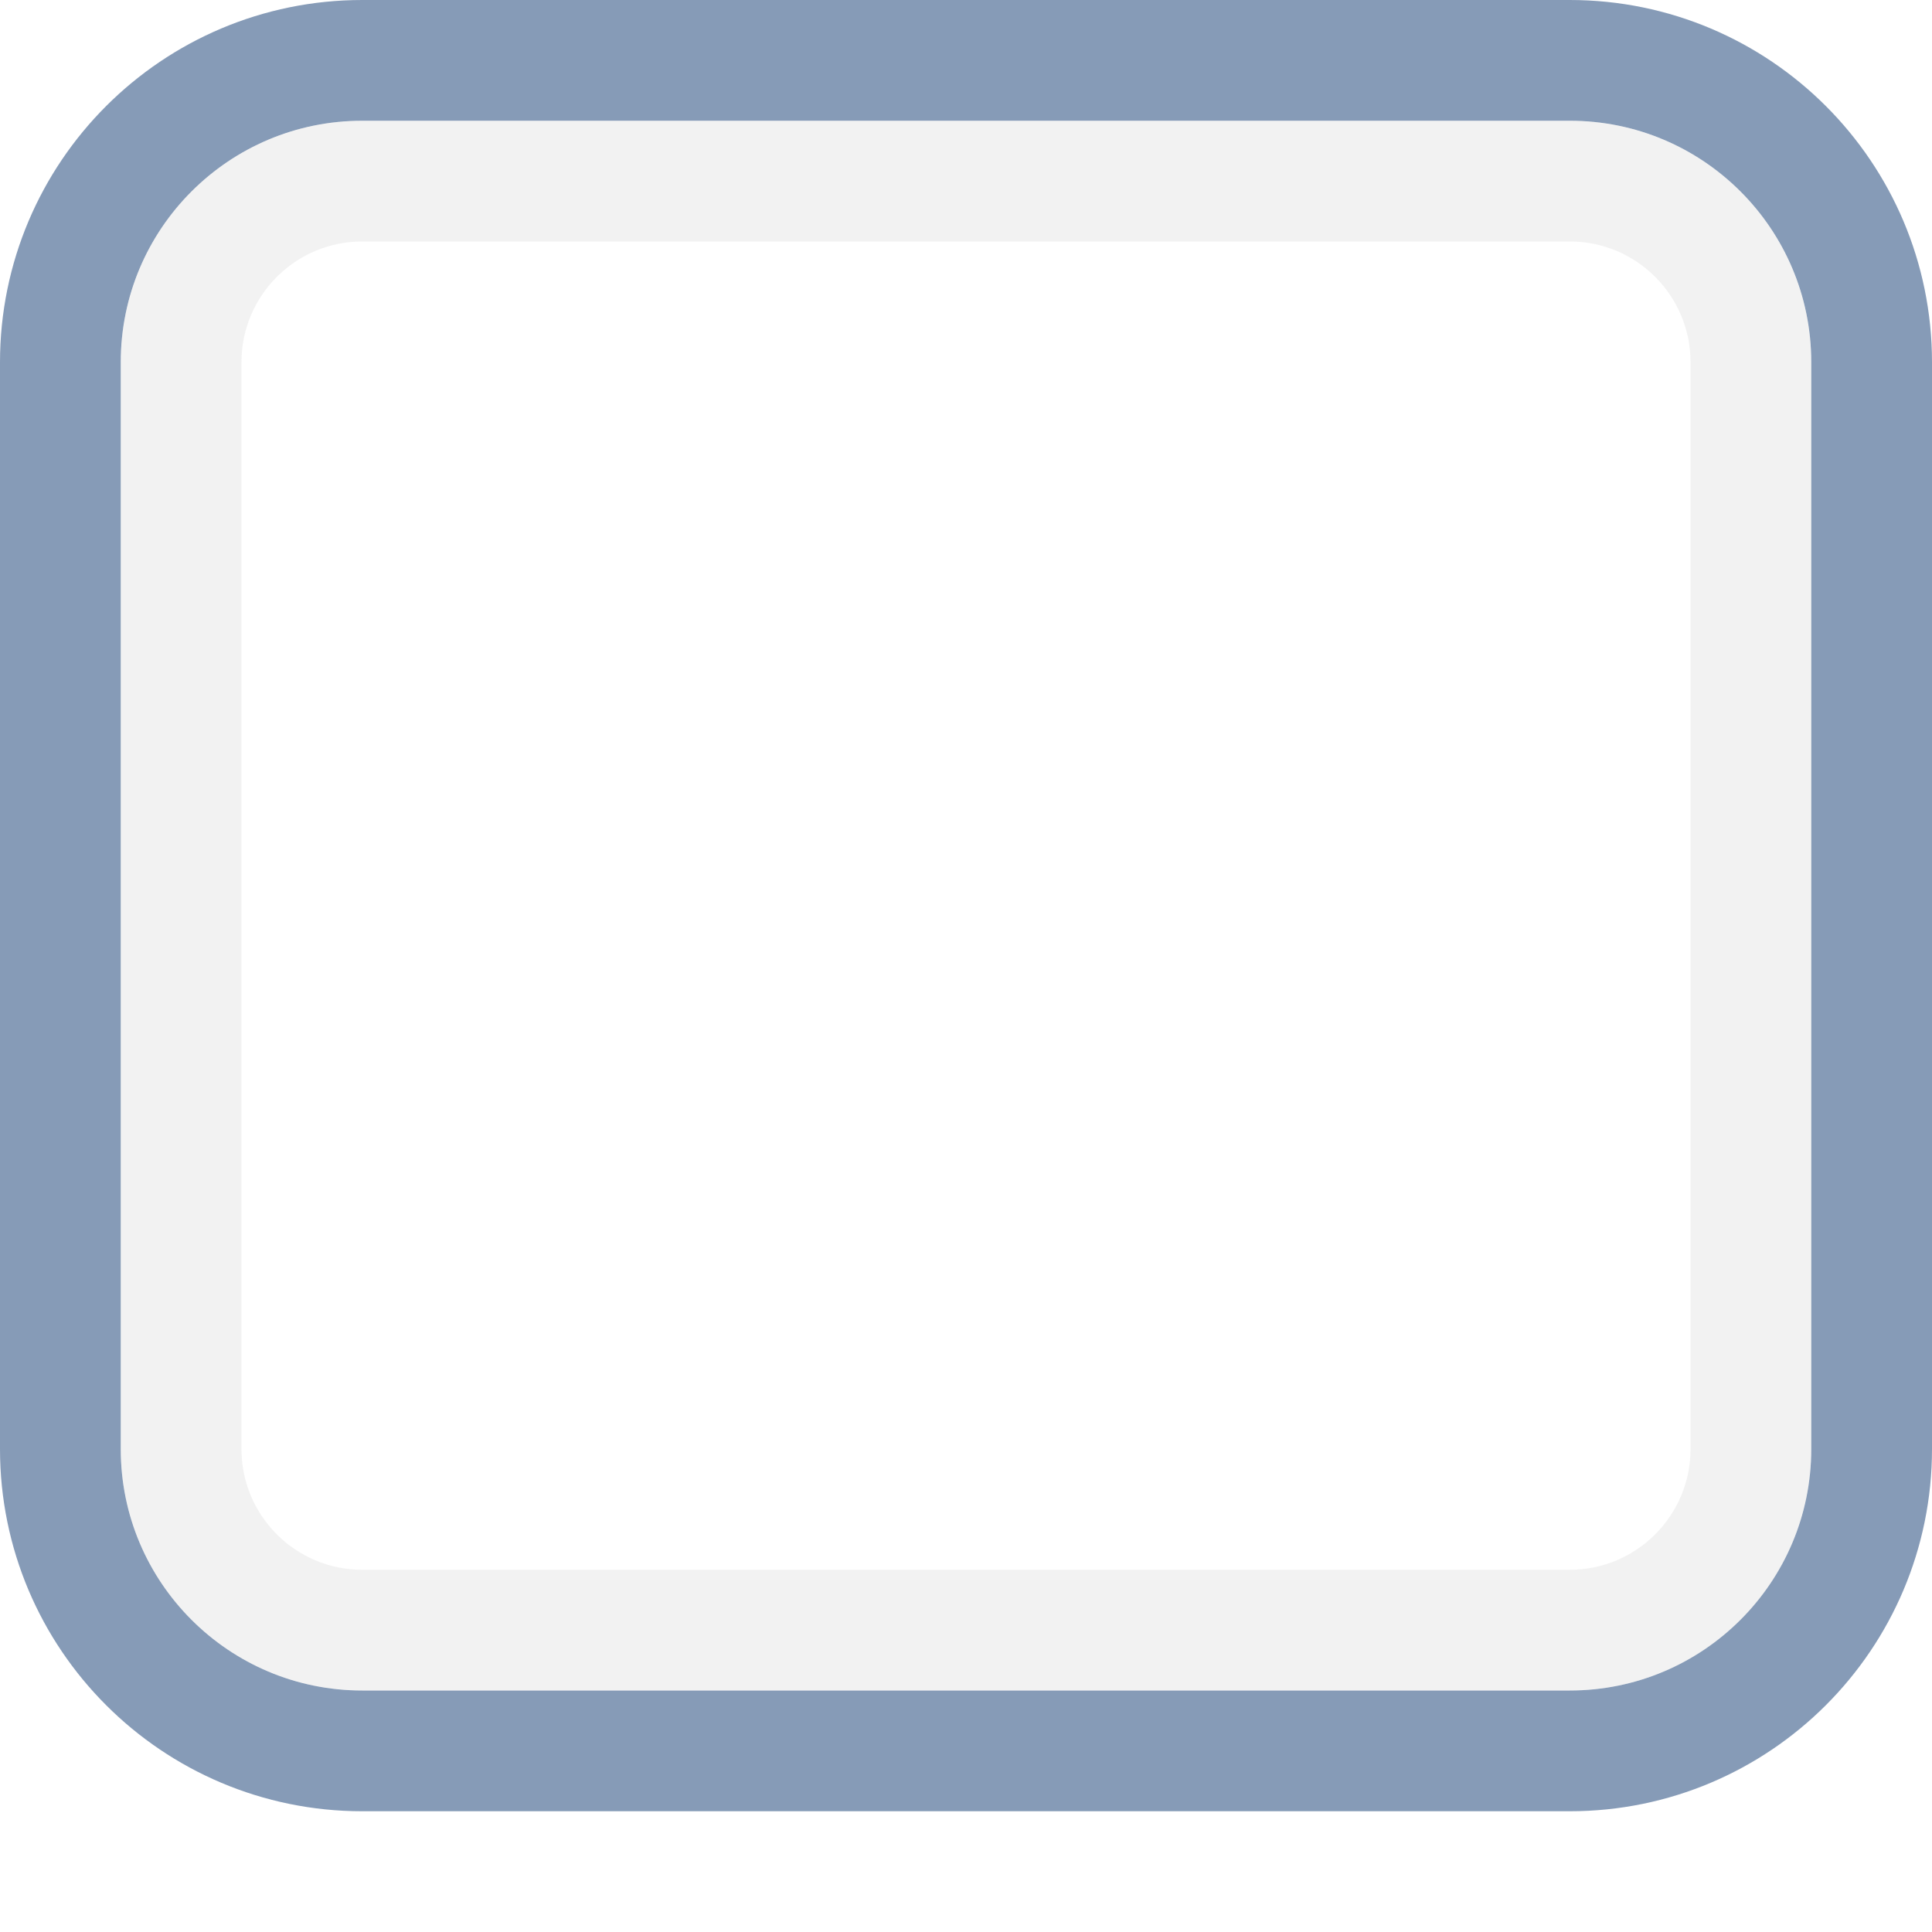
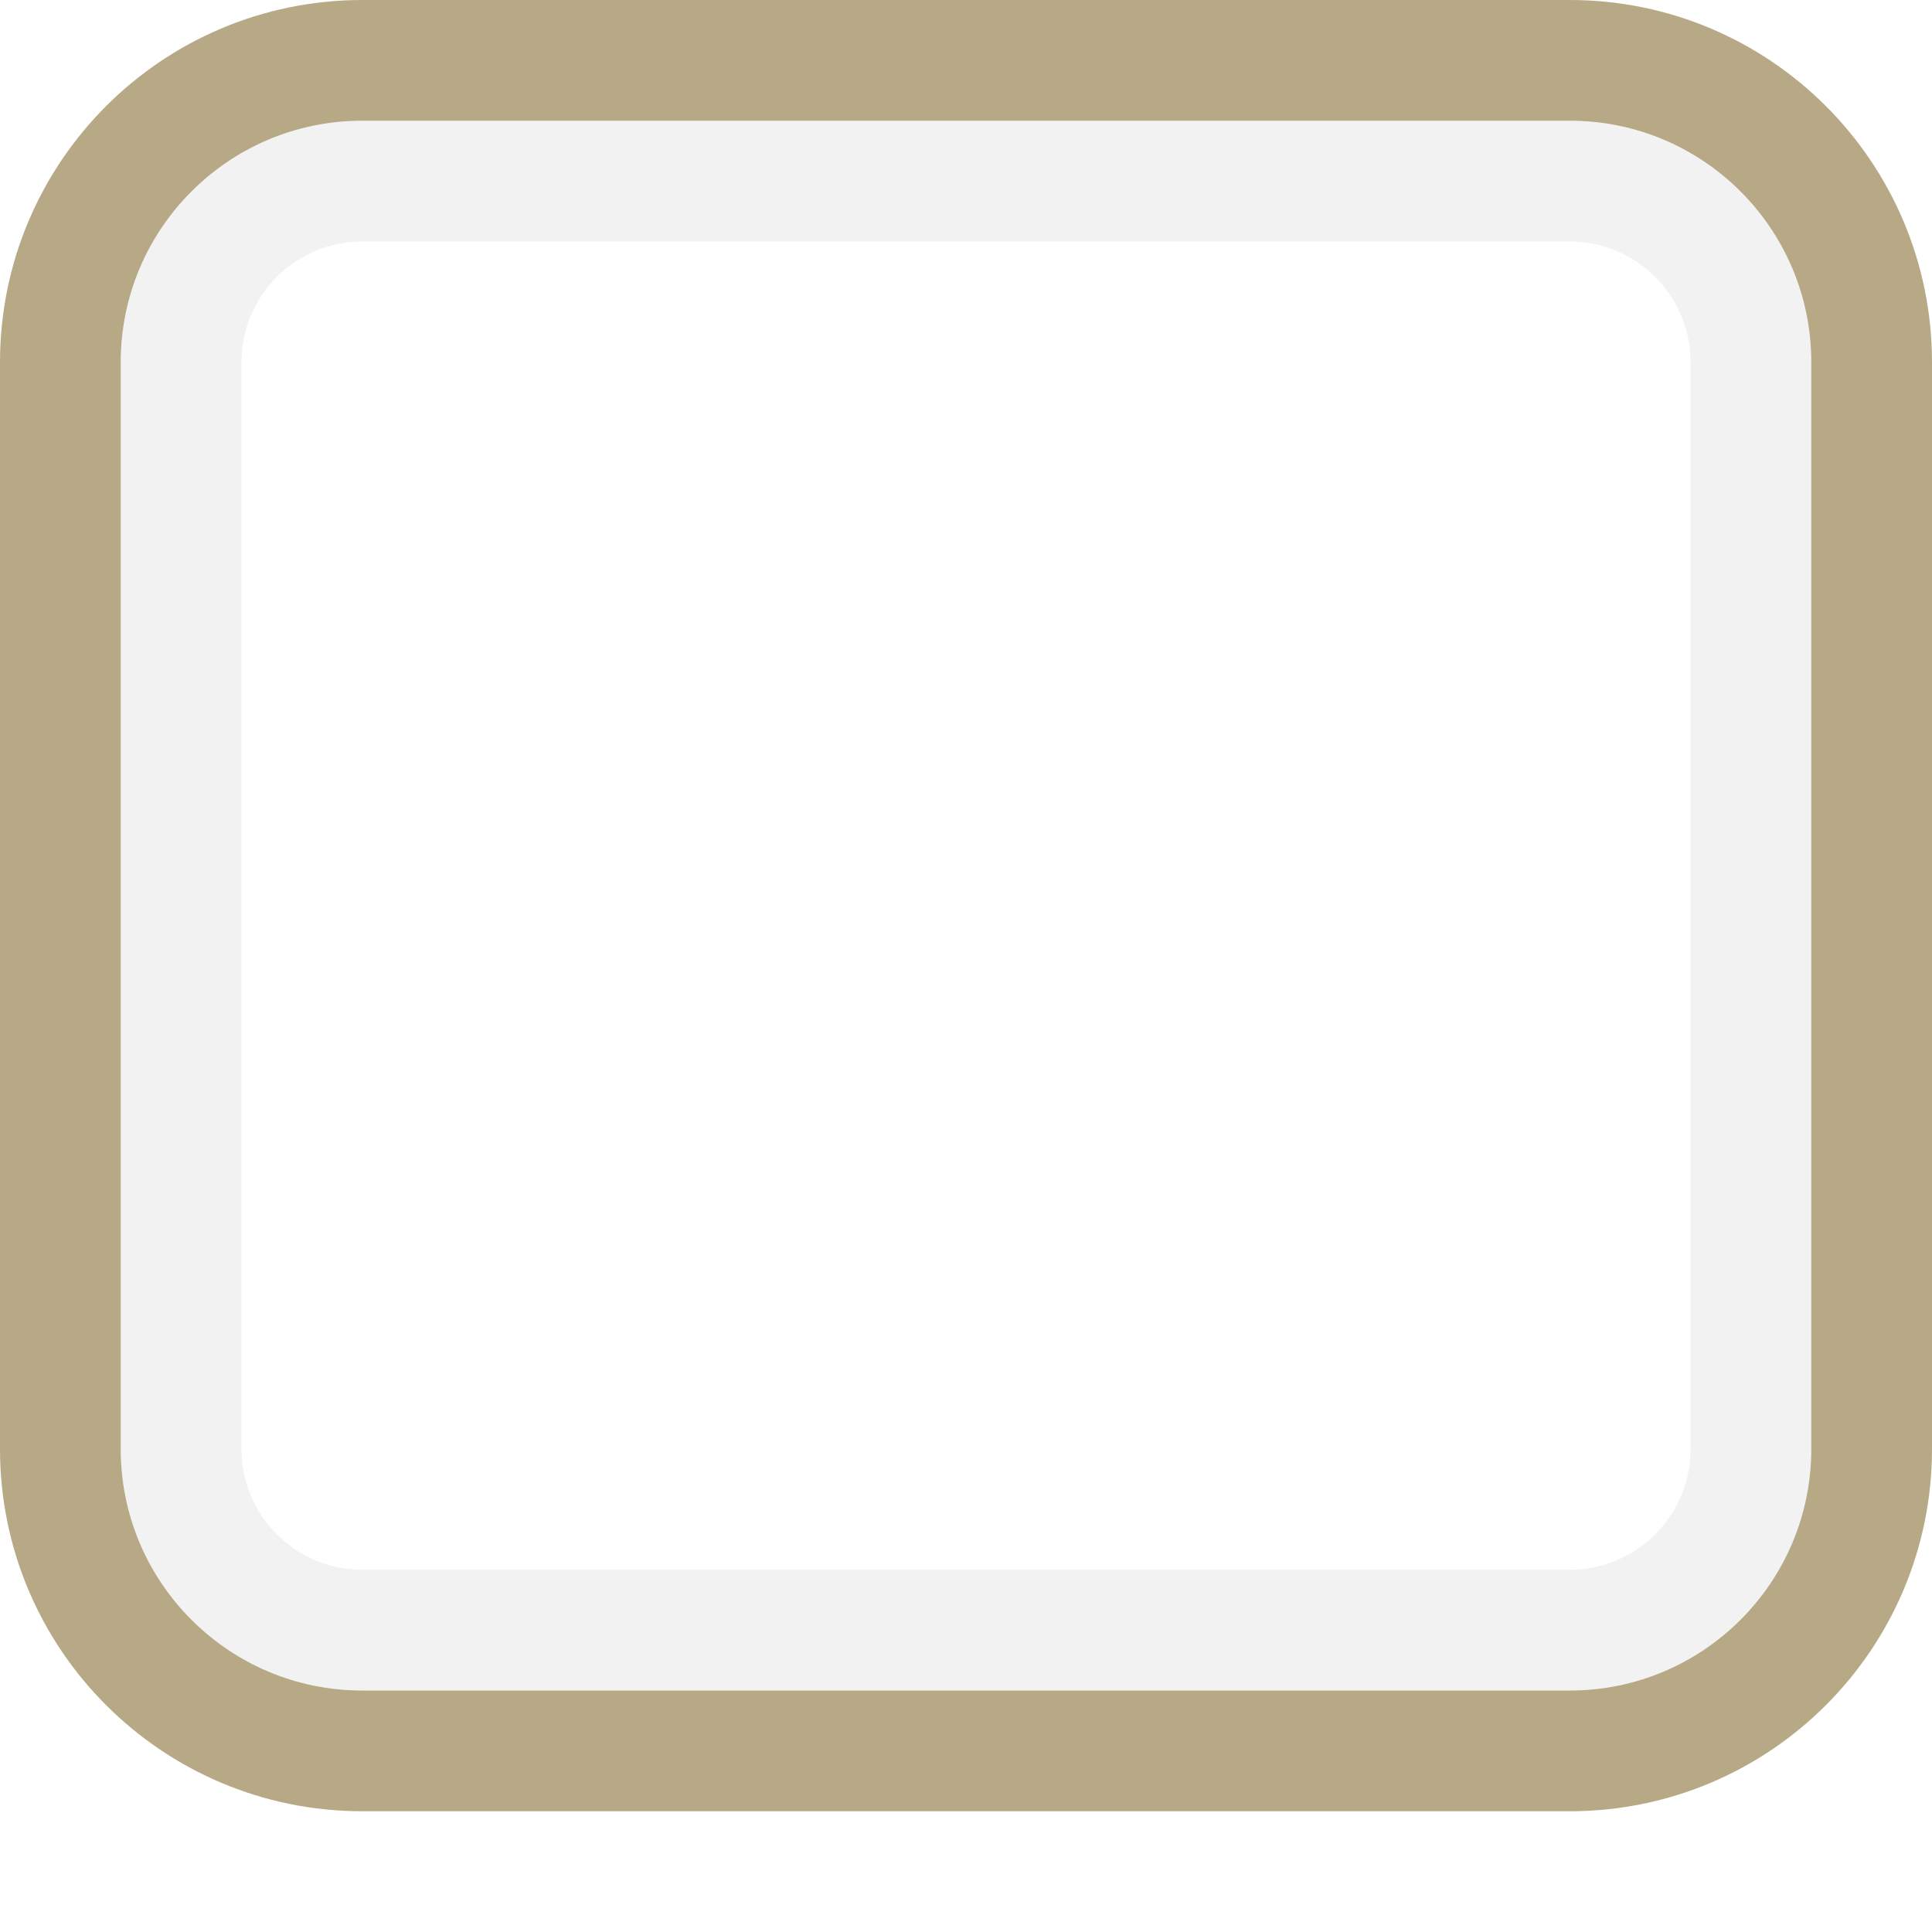
- <svg xmlns="http://www.w3.org/2000/svg" width="16px" height="16px" id="svg33222" version="1.1">
+ <svg xmlns="http://www.w3.org/2000/svg" version="1.1" id="svg33222" height="16px" width="16px">
  <defs id="defs33224">
    <linearGradient id="linearGradient3837">
-       <stop style="stop-color:#ffffff;stop-opacity:1;" offset="0" id="stop3839" />
-       <stop style="stop-color:#ffffff;stop-opacity:0;" offset="1" id="stop3841" />
+       <stop id="stop3839" offset="0" style="stop-color:#ffffff;stop-opacity:1;" />
+       <stop id="stop3841" offset="1" style="stop-color:#ffffff;stop-opacity:0;" />
    </linearGradient>
  </defs>
  <g id="layer1">
-     <rect ry="2.5" rx="2.5" y="0.5" x="0.5" height="14" width="15" id="rect17861" style="color:#000000;fill:none;stroke:#869bb7;stroke-width:1;stroke-miterlimit:4;stroke-opacity:1;stroke-dasharray:none;marker:none;visibility:visible;display:inline;overflow:visible;enable-background:accumulate" />
-     <rect ry="1.5" rx="1.5" y="1.5" x="1.5" height="12" width="13" id="rect17861-6" style="color:#000000;fill:none;stroke:#cccccc;stroke-width:1;stroke-miterlimit:4;stroke-opacity:1;stroke-dasharray:none;marker:none;visibility:visible;display:inline;overflow:visible;enable-background:accumulate;opacity:0.25" />
+     <rect style="color:#000000;fill:none;stroke:#b7a886;stroke-width:1;stroke-miterlimit:4;stroke-opacity:1;stroke-dasharray:none;marker:none;visibility:visible;display:inline;overflow:visible;enable-background:accumulate" id="rect17861" width="15" height="14" x="0.5" y="0.5" rx="2.5" ry="2.5" />
+     <rect style="color:#000000;fill:none;stroke:#cccccc;stroke-width:1;stroke-miterlimit:4;stroke-opacity:1;stroke-dasharray:none;marker:none;visibility:visible;display:inline;overflow:visible;enable-background:accumulate;opacity:0.25" id="rect17861-6" width="13" height="12" x="1.5" y="1.5" rx="1.5" ry="1.5" />
  </g>
</svg>
